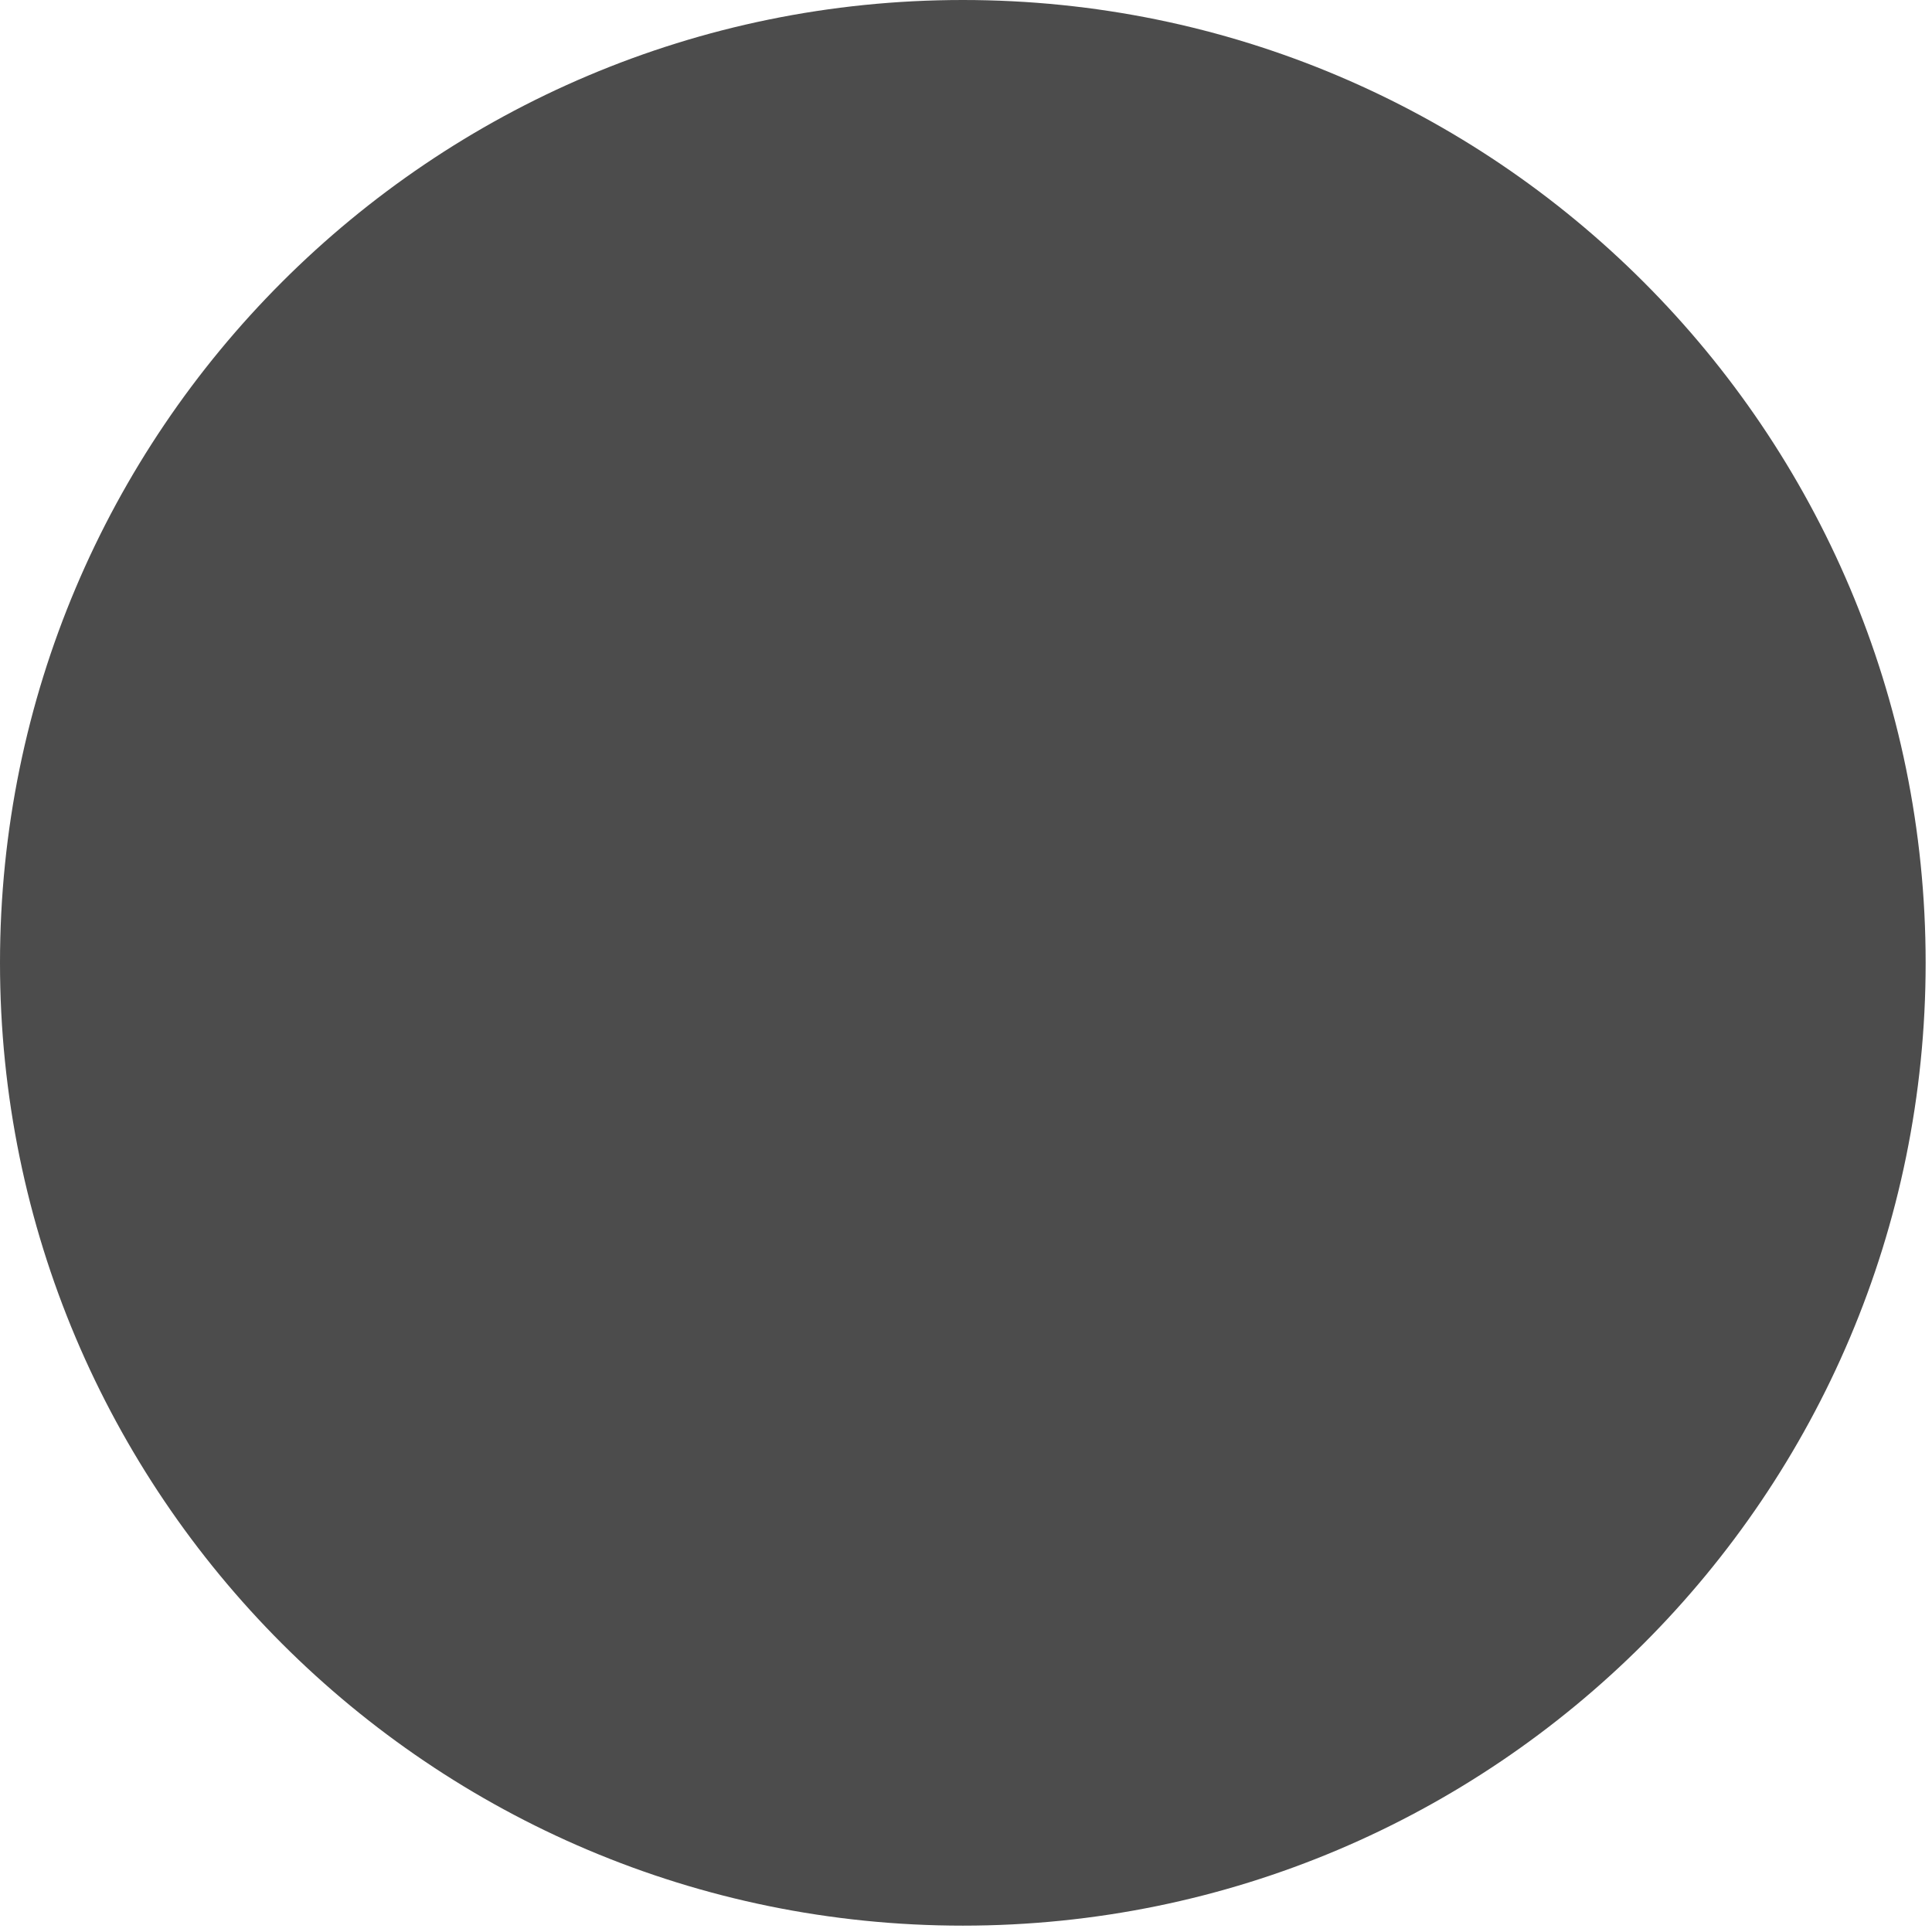
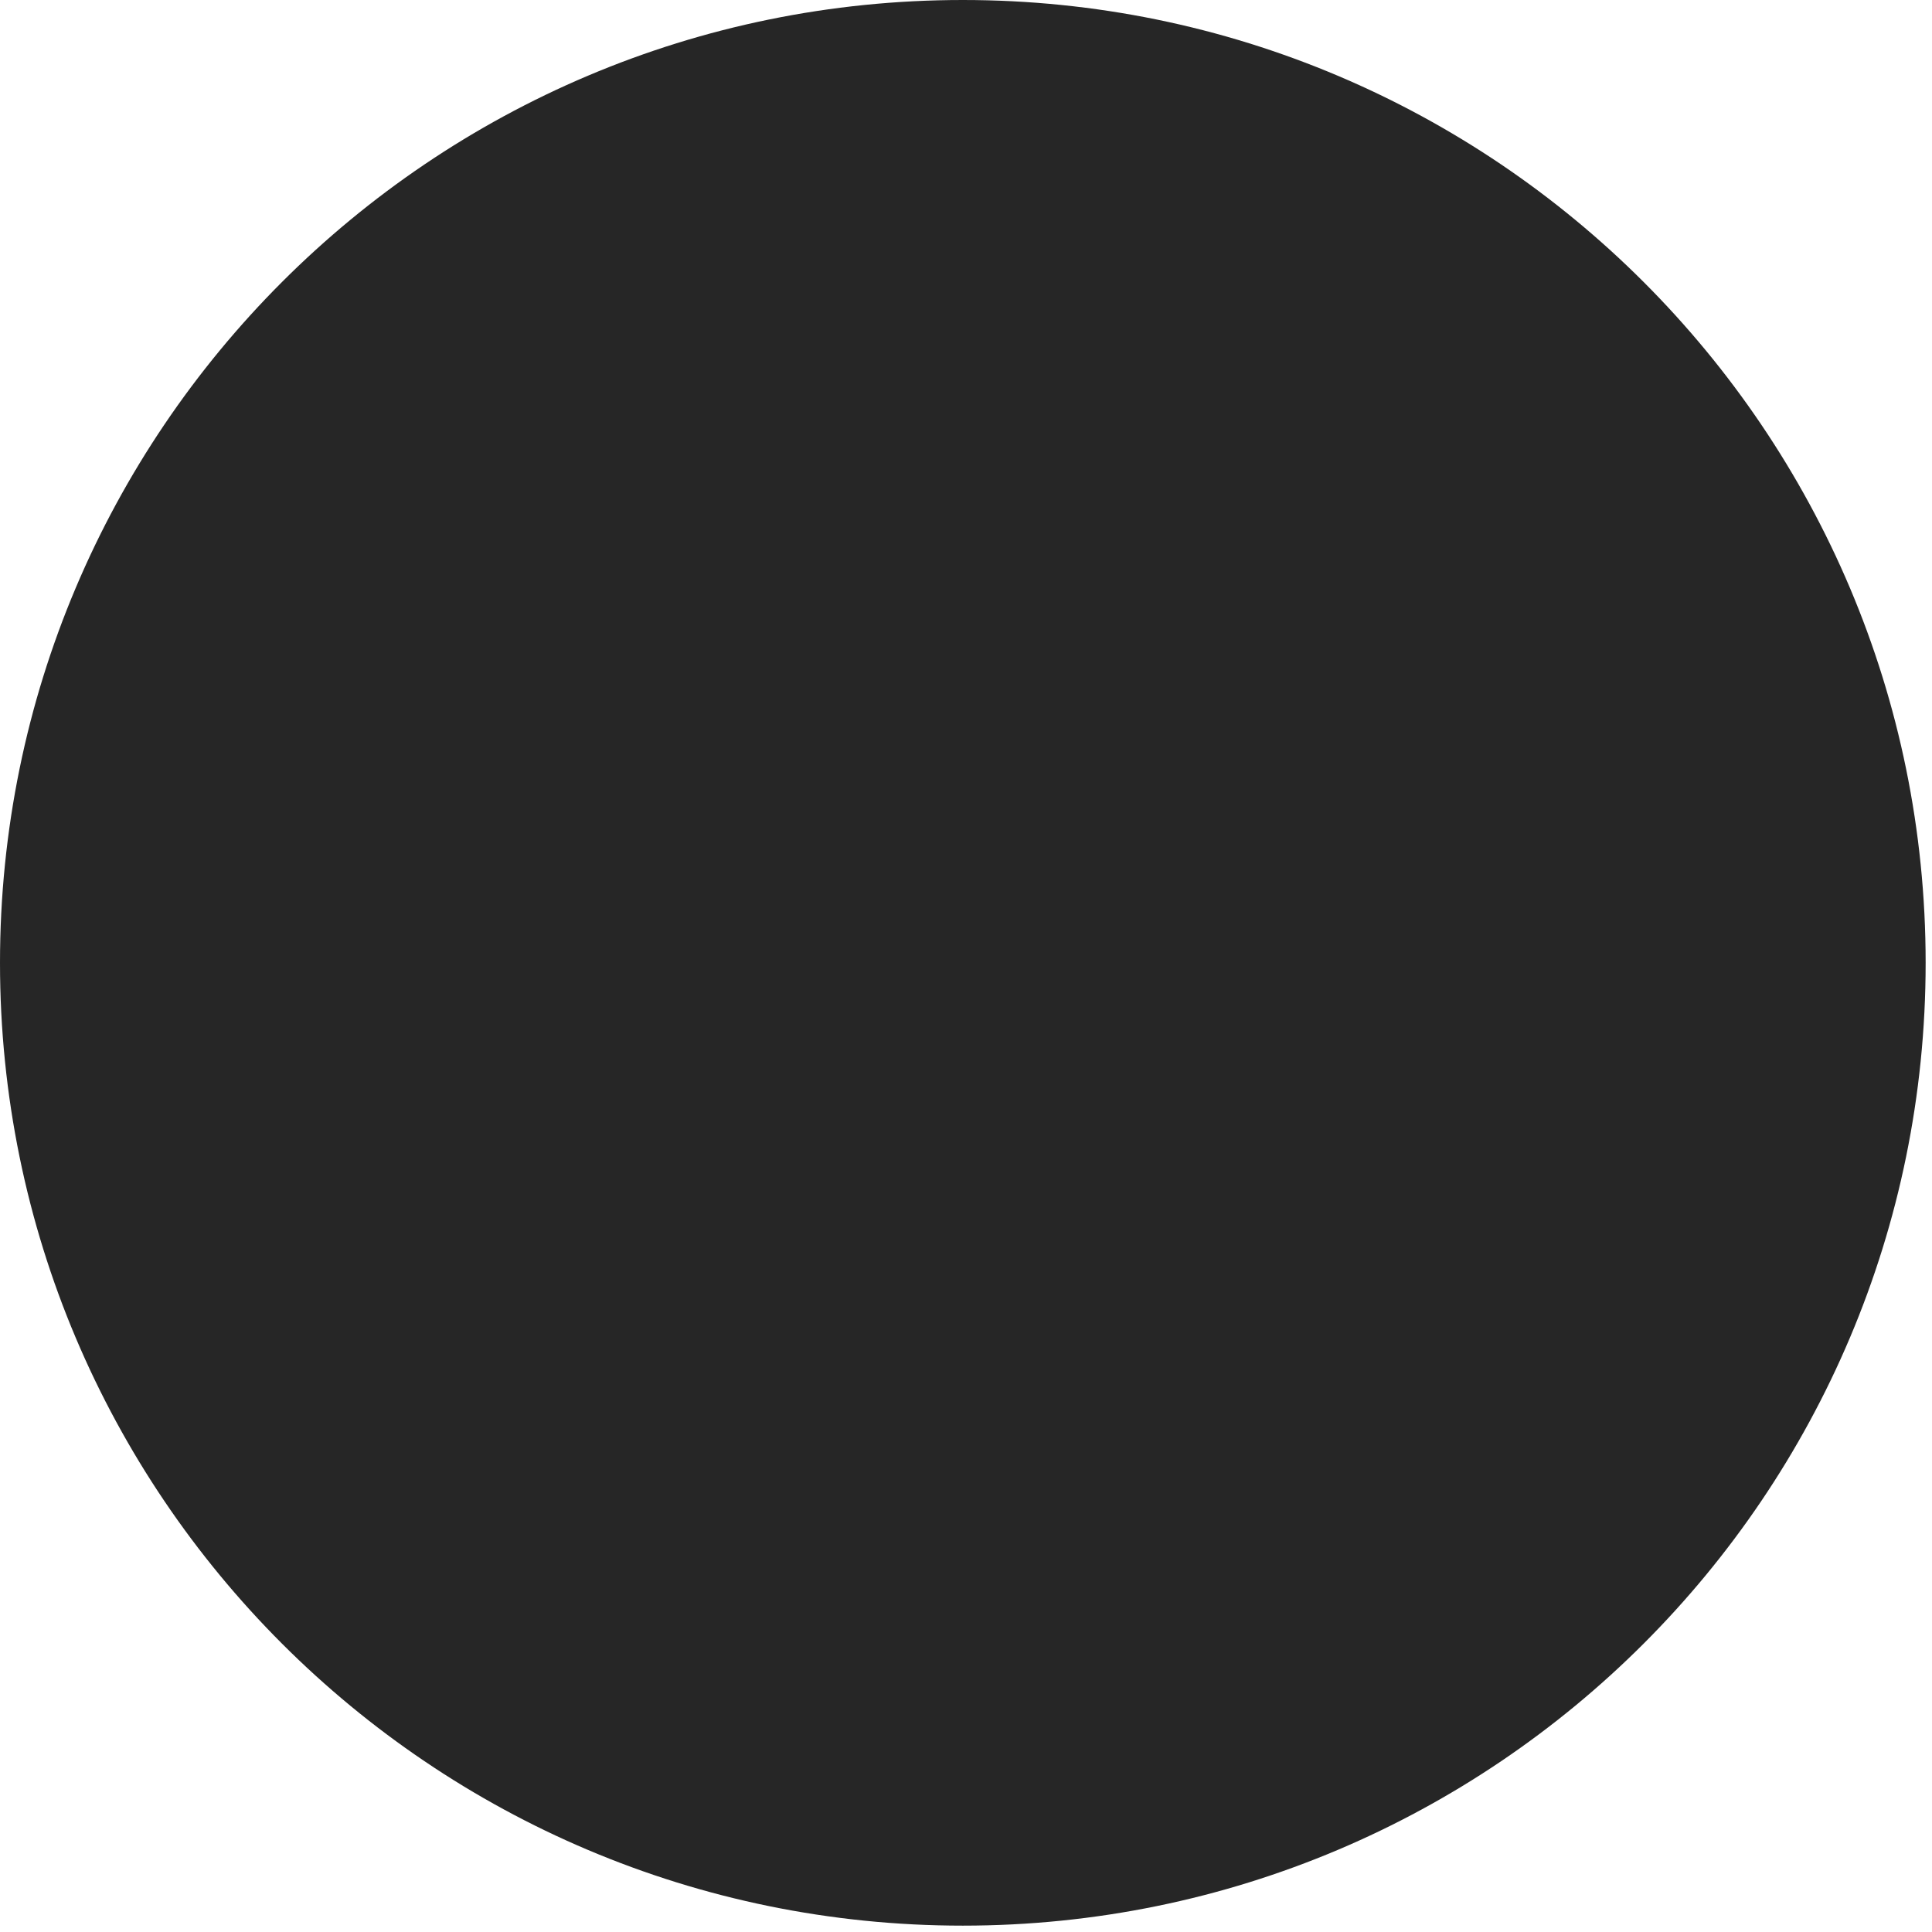
<svg xmlns="http://www.w3.org/2000/svg" width="100%" height="100%" viewBox="0 0 237 237" version="1.1" xml:space="preserve" style="fill-rule:evenodd;clip-rule:evenodd;stroke-linejoin:round;stroke-miterlimit:2;">
  <g transform="matrix(1,0,0,1,897.638,-472)">
    <g transform="matrix(1,0,0,1,-897.638,0)">
-       <circle cx="118.11" cy="590.11" r="118.11" style="fill:rgb(76,76,76);" />
+       <circle cx="118.11" cy="590.11" r="118.11" style="fill:rgb(38,38,38);" />
    </g>
  </g>
</svg>
